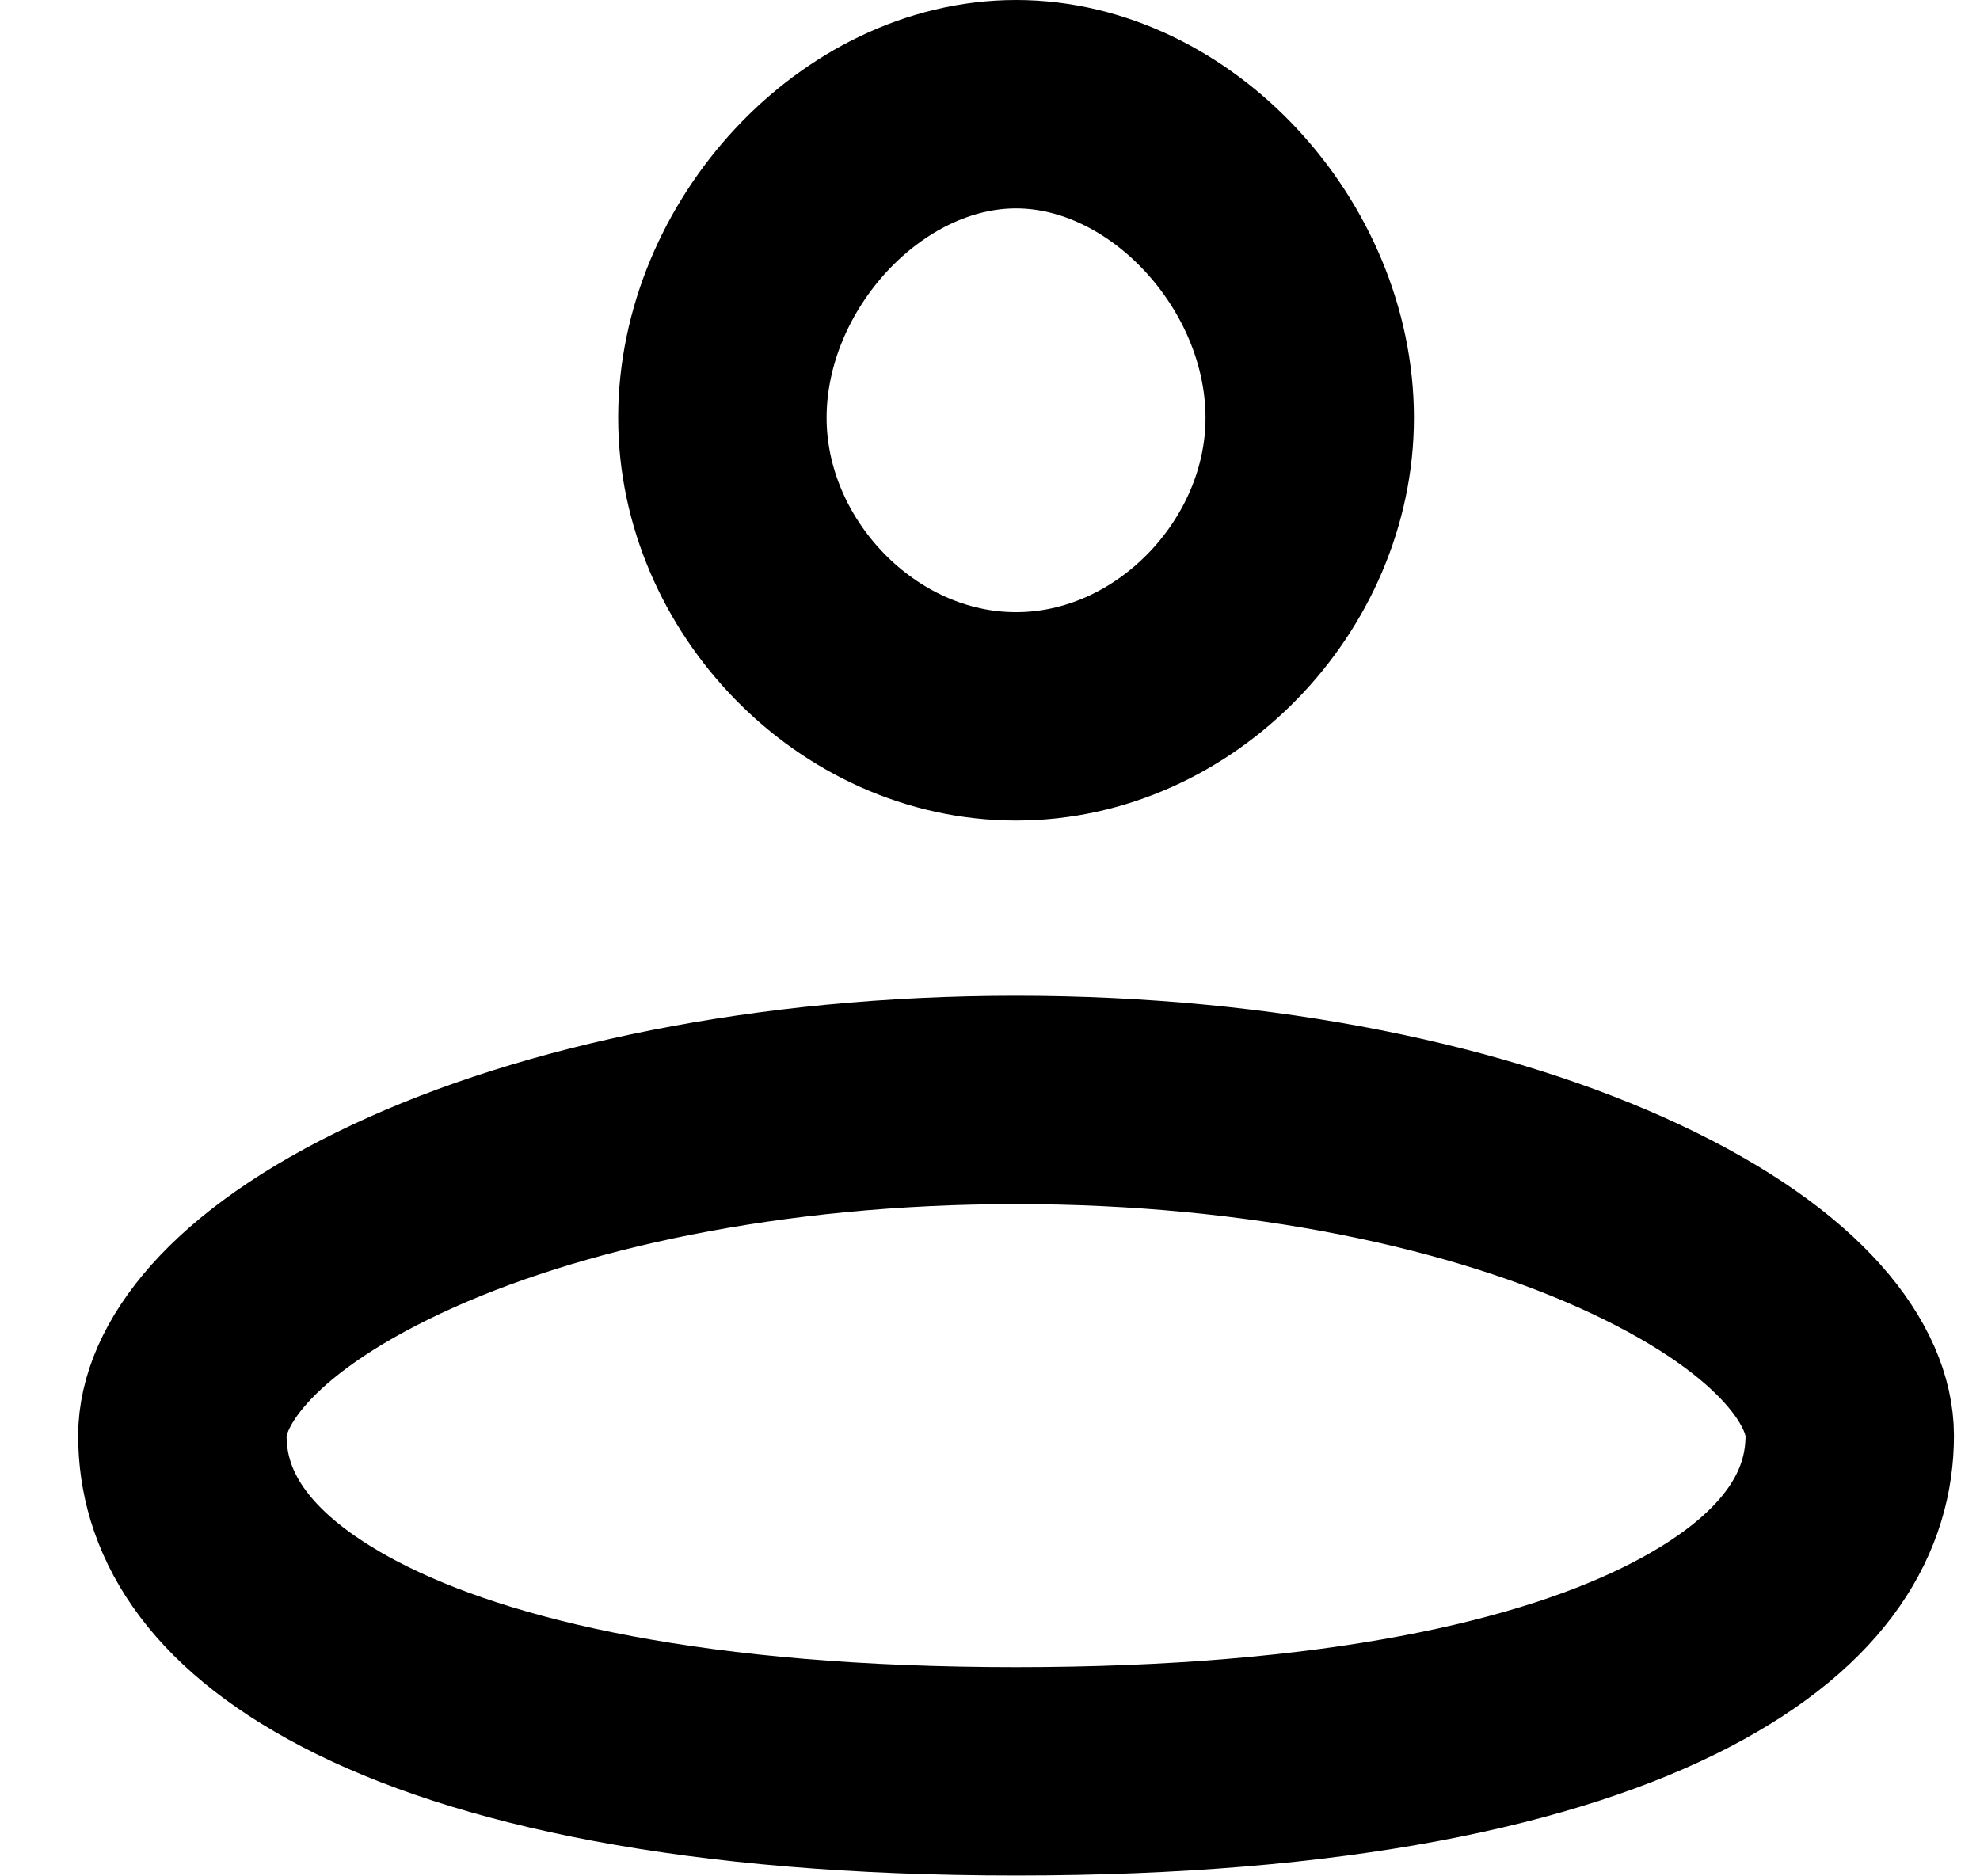
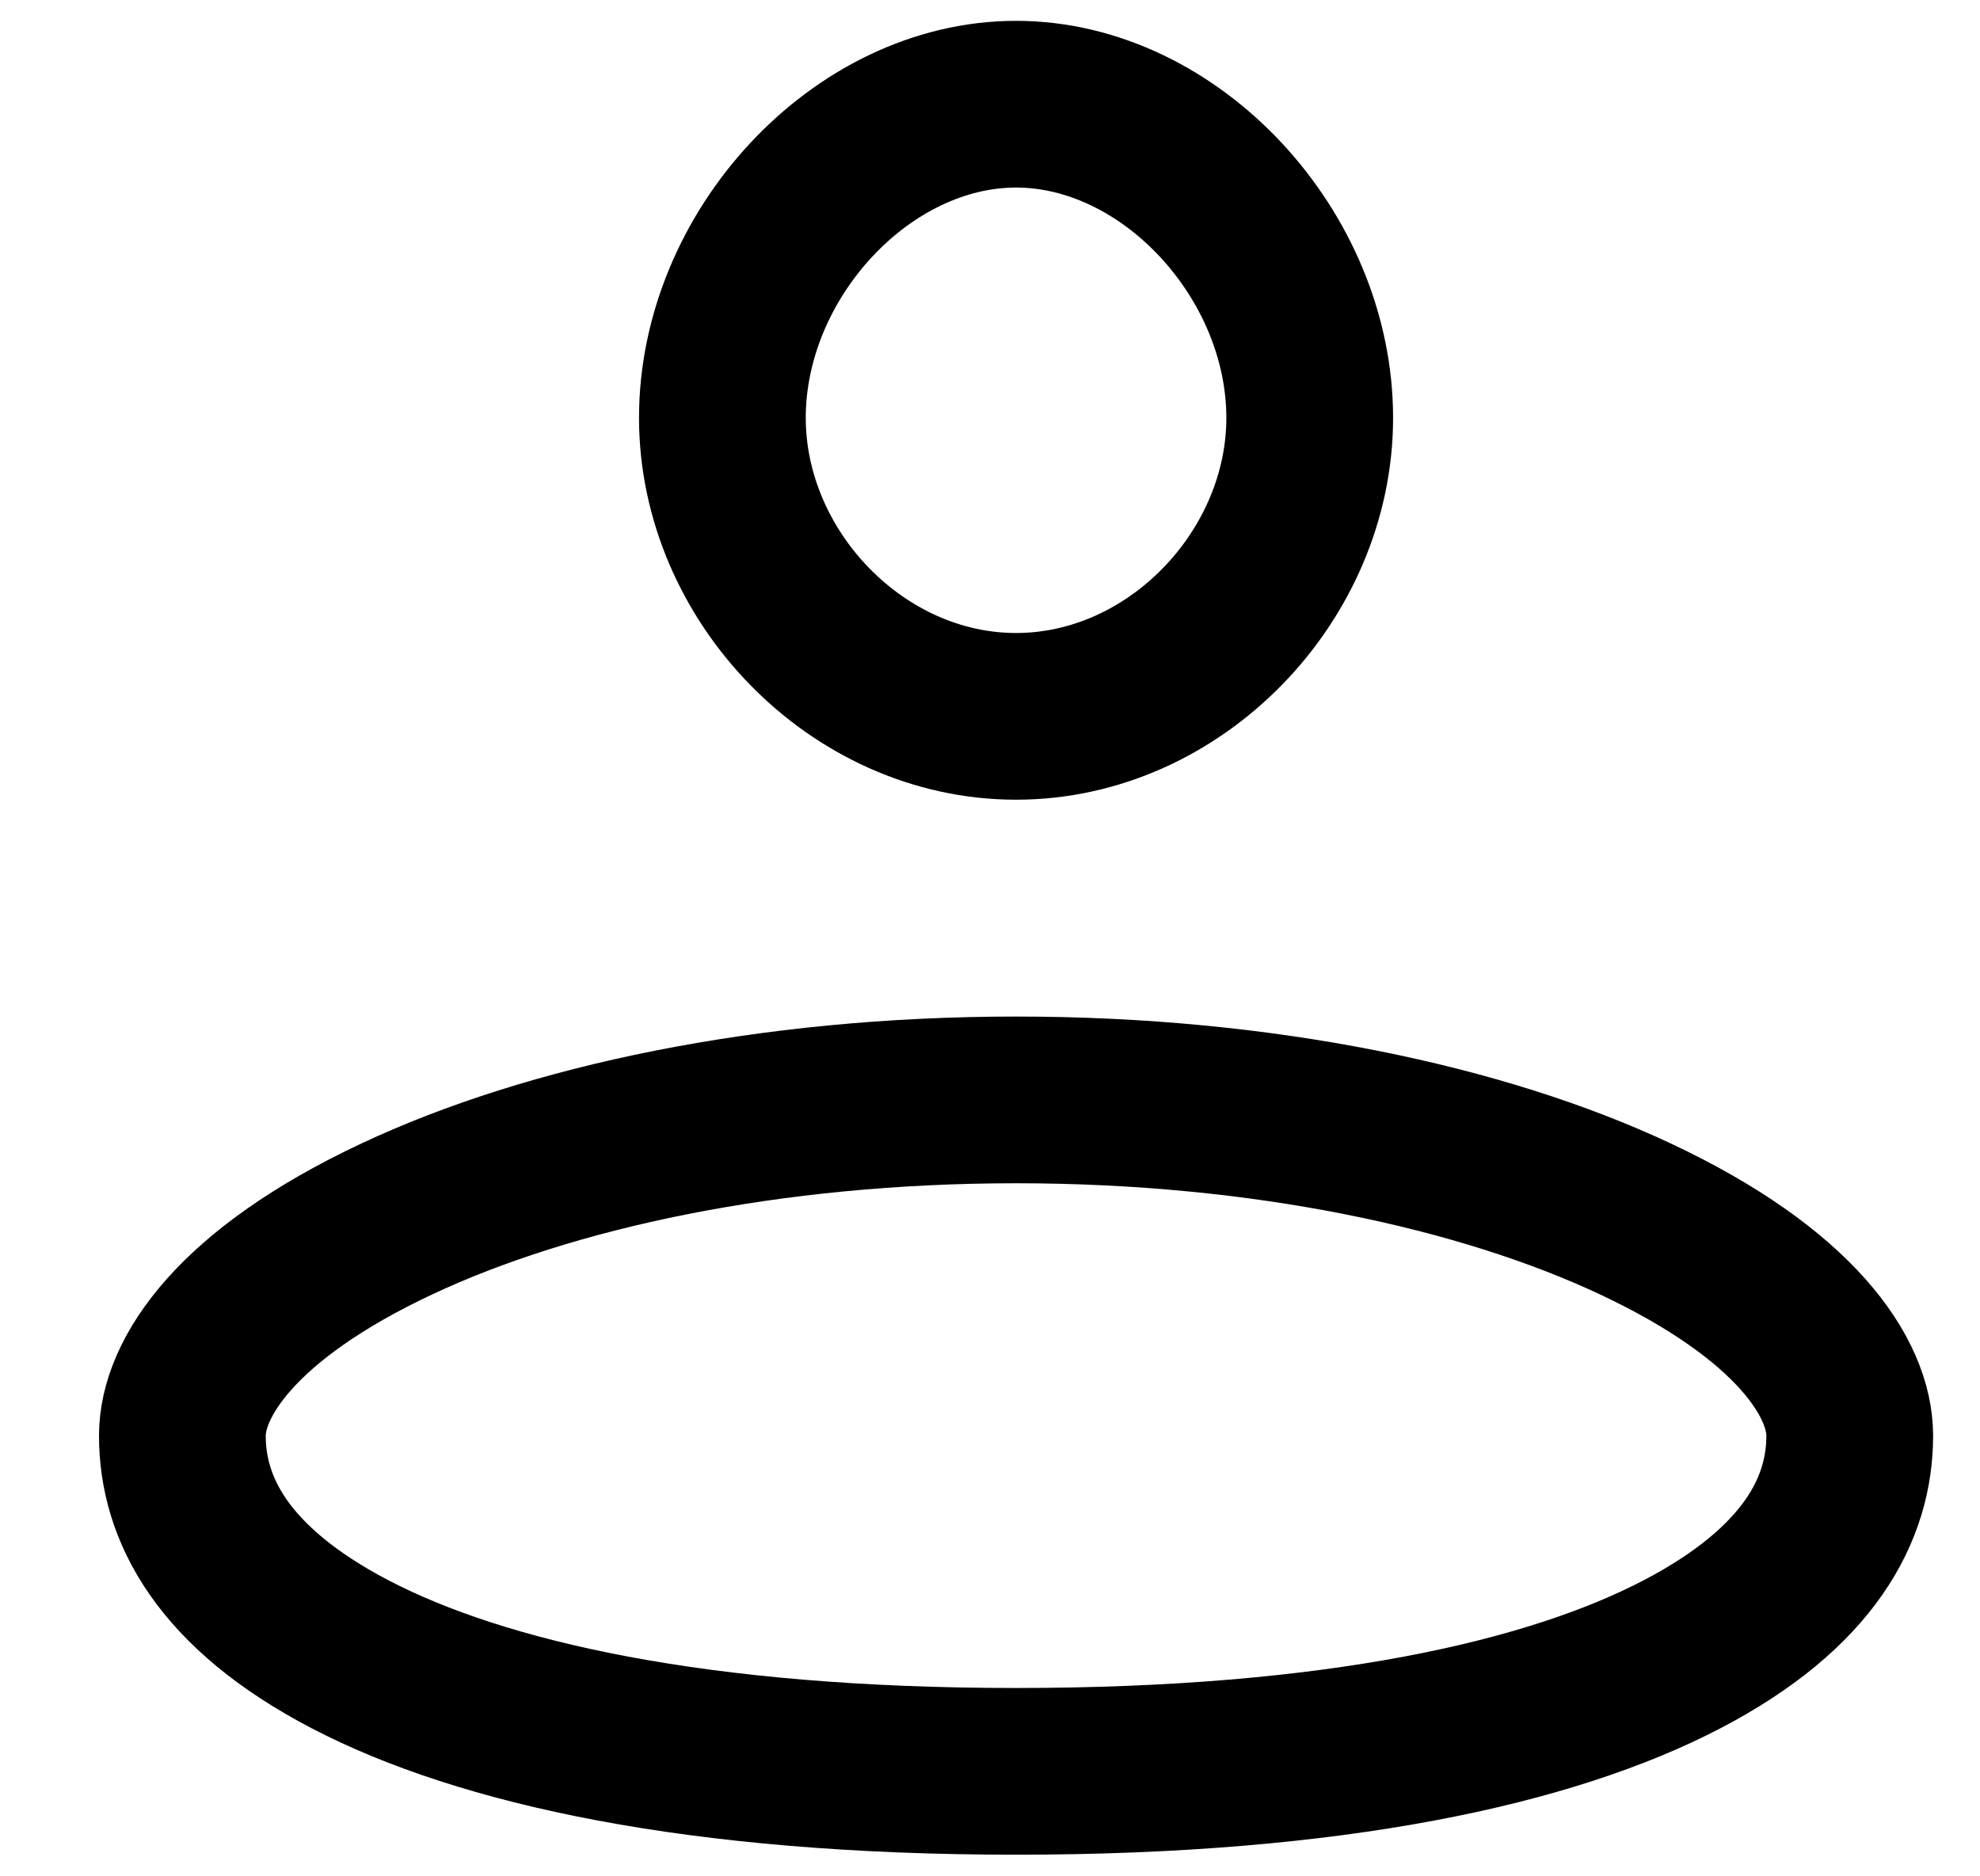
<svg xmlns="http://www.w3.org/2000/svg" width="19" height="18" viewBox="0 0 19 18" fill="none">
-   <path d="M9.75 10.556C12.122 10.556 14.221 11.008 15.69 11.697C17.237 12.423 17.75 13.229 17.75 13.778C17.75 14.475 17.37 15.235 16.14 15.877C14.876 16.536 12.808 17 9.75 17C6.692 17 4.625 16.536 3.36 15.877C2.13 15.235 1.75 14.475 1.75 13.778C1.75 13.229 2.263 12.423 3.811 11.697C5.279 11.008 7.378 10.556 9.75 10.556ZM9.75 1C11.234 1 12.568 2.446 12.568 4.01C12.568 5.525 11.279 6.875 9.75 6.875C8.221 6.875 6.932 5.525 6.932 4.01C6.932 2.446 8.266 1 9.75 1Z" stroke="black" stroke-width="2" />
+   <path d="M9.75 10.556C12.122 10.556 14.221 11.008 15.69 11.697C17.237 12.423 17.75 13.229 17.75 13.778C17.75 14.475 17.37 15.235 16.14 15.877C14.876 16.536 12.808 17 9.75 17C6.692 17 4.625 16.536 3.36 15.877C2.13 15.235 1.75 14.475 1.75 13.778C1.75 13.229 2.263 12.423 3.811 11.697C5.279 11.008 7.378 10.556 9.75 10.556ZM9.75 1C11.234 1 12.568 2.446 12.568 4.01C12.568 5.525 11.279 6.875 9.75 6.875C8.221 6.875 6.932 5.525 6.932 4.01C6.932 2.446 8.266 1 9.75 1Z" stroke="currentColor" stroke-width="1.6" />
</svg>
